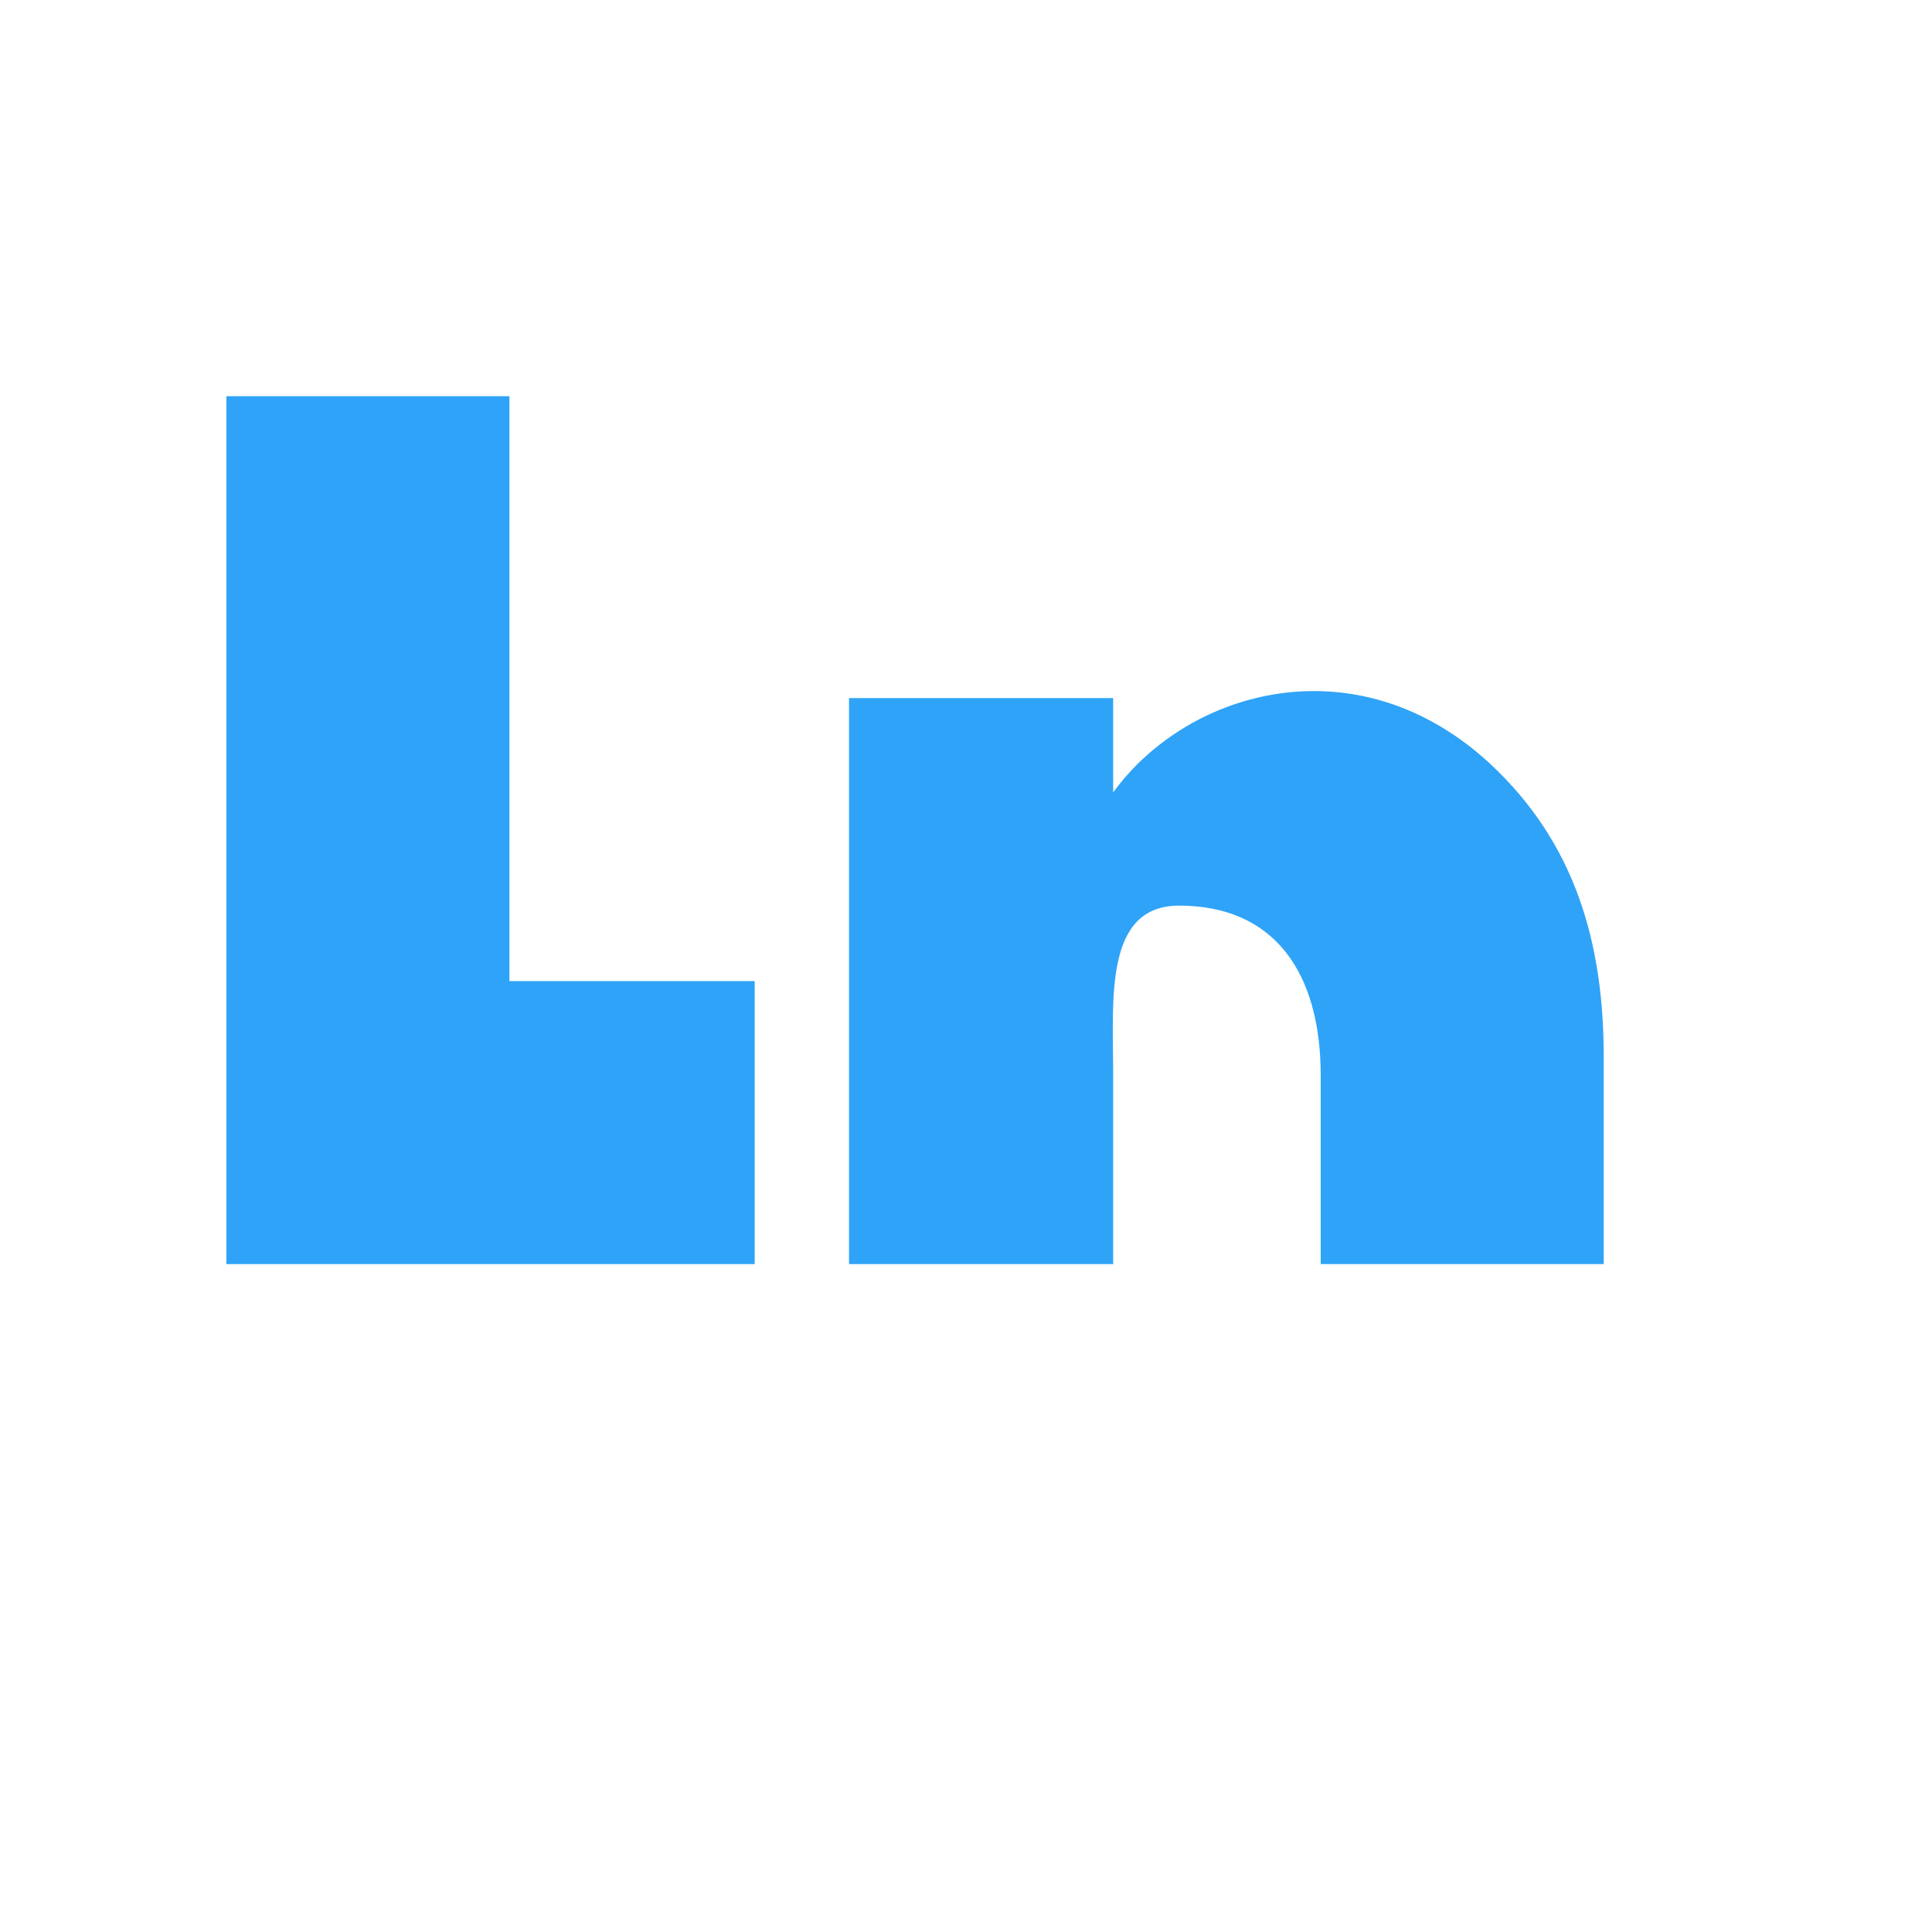
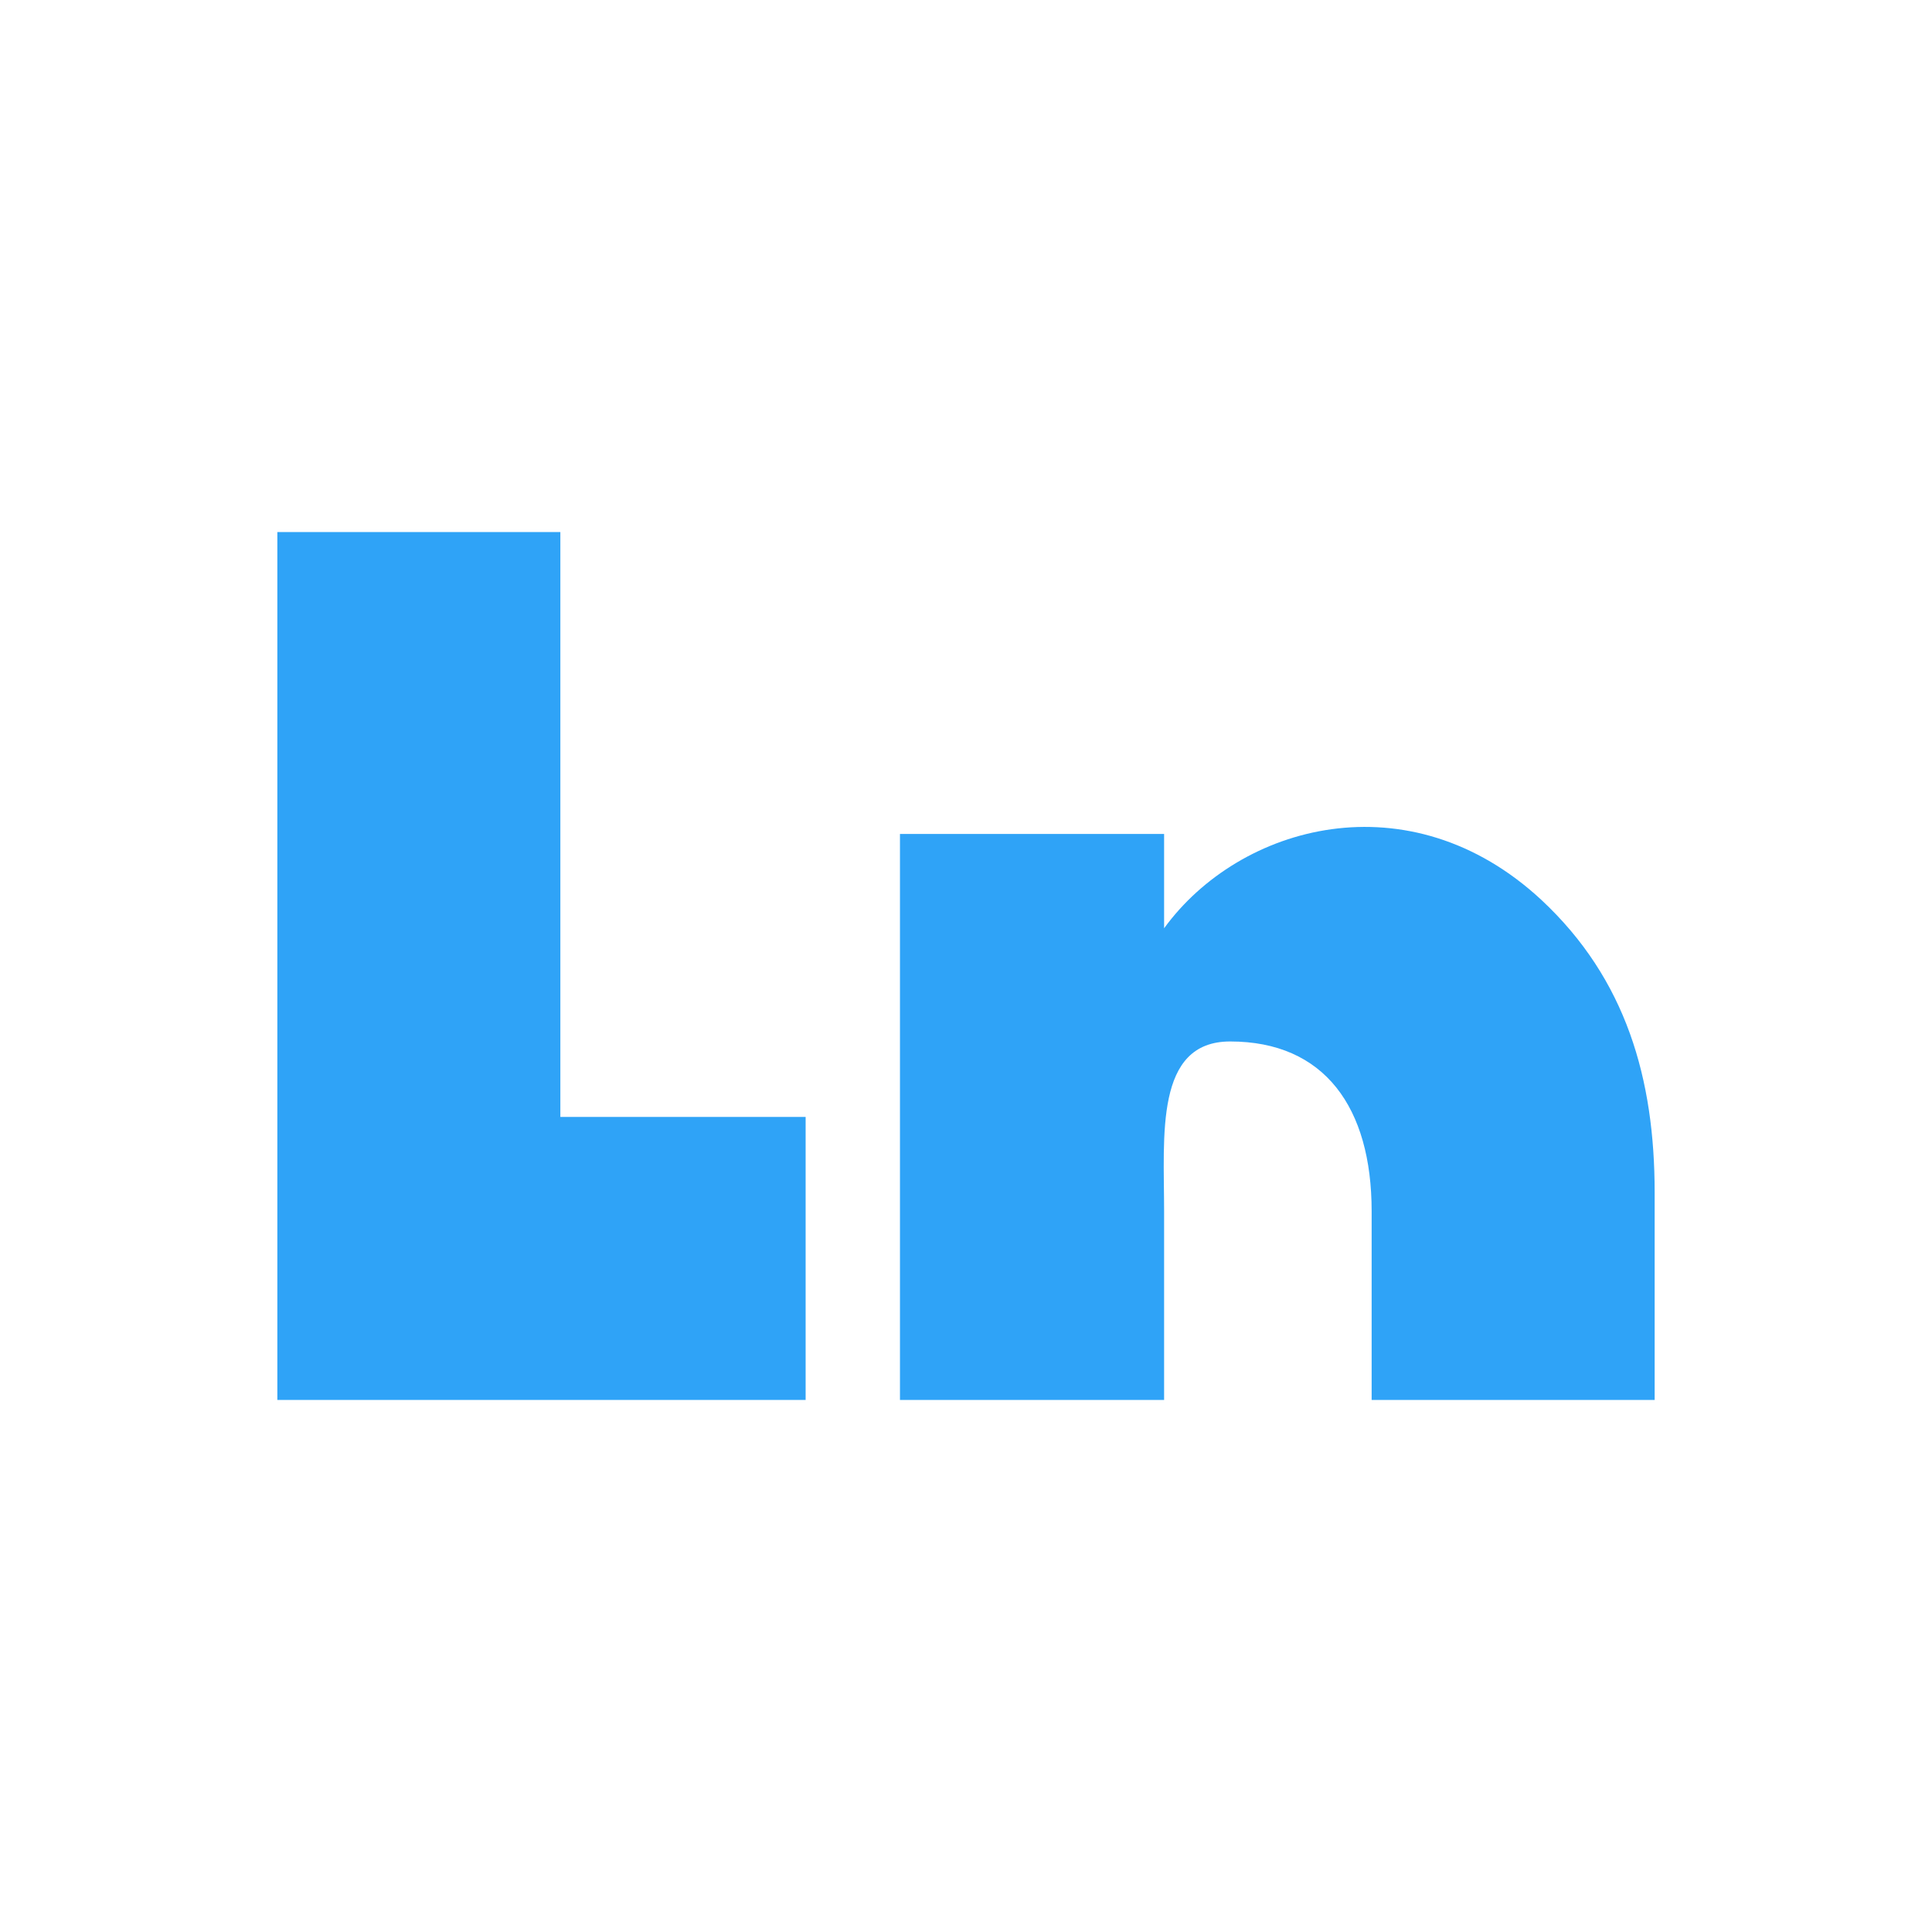
<svg xmlns="http://www.w3.org/2000/svg" width="1024" height="1024" viewBox="0 0 1024 1024">
-   <path fill="#2FA3F7" d="M120 210H270V520H400V670H120Z" />
-   <path fill="#2FA3F7" d="M450 670V370H590V420C630 365 720 340 790 405C835 447 850 500 850 560V670H700V570C700 515 675 480 625 480C585 480 590 530 590 570V670Z" />
+   <g transform="translate(27 72)">
+     <path fill="#2FA3F7" d="M120 210H270V520H400V670H120Z" />
+     <path fill="#2FA3F7" d="M450 670V370H590V420C630 365 720 340 790 405C835 447 850 500 850 560V670H700V570C700 515 675 480 625 480C585 480 590 530 590 570V670Z" />
+   </g>
</svg>
